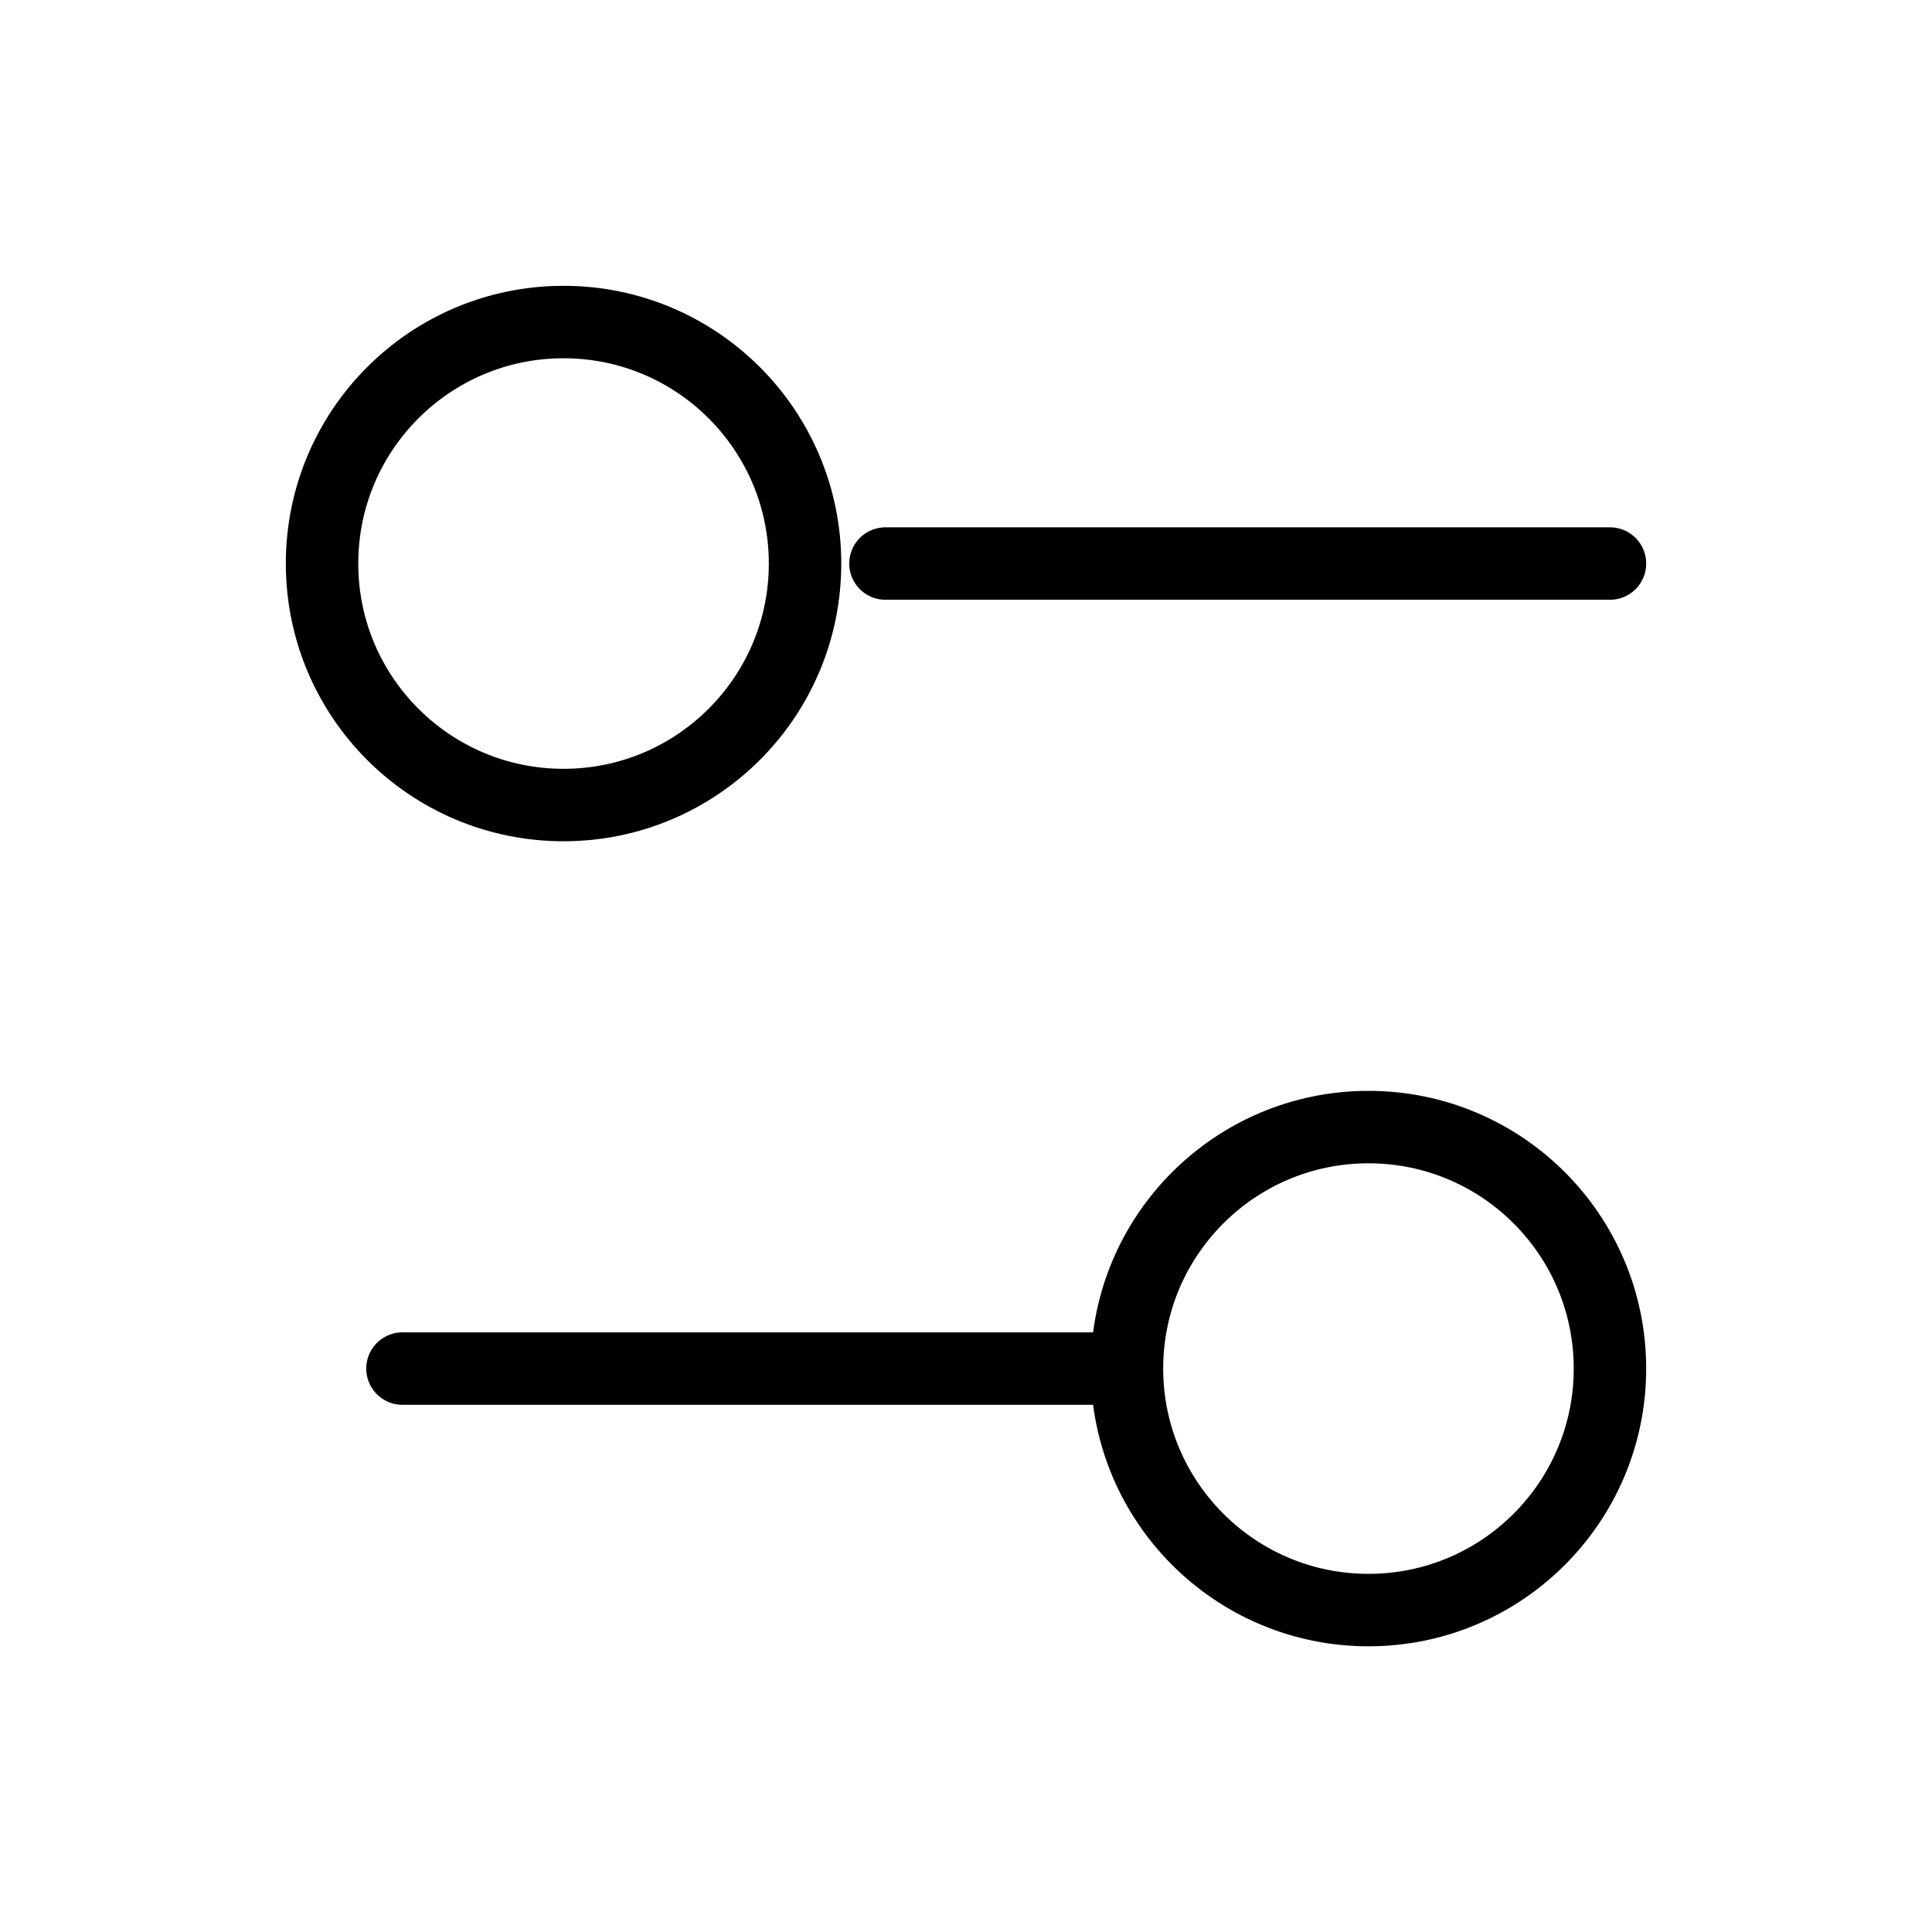
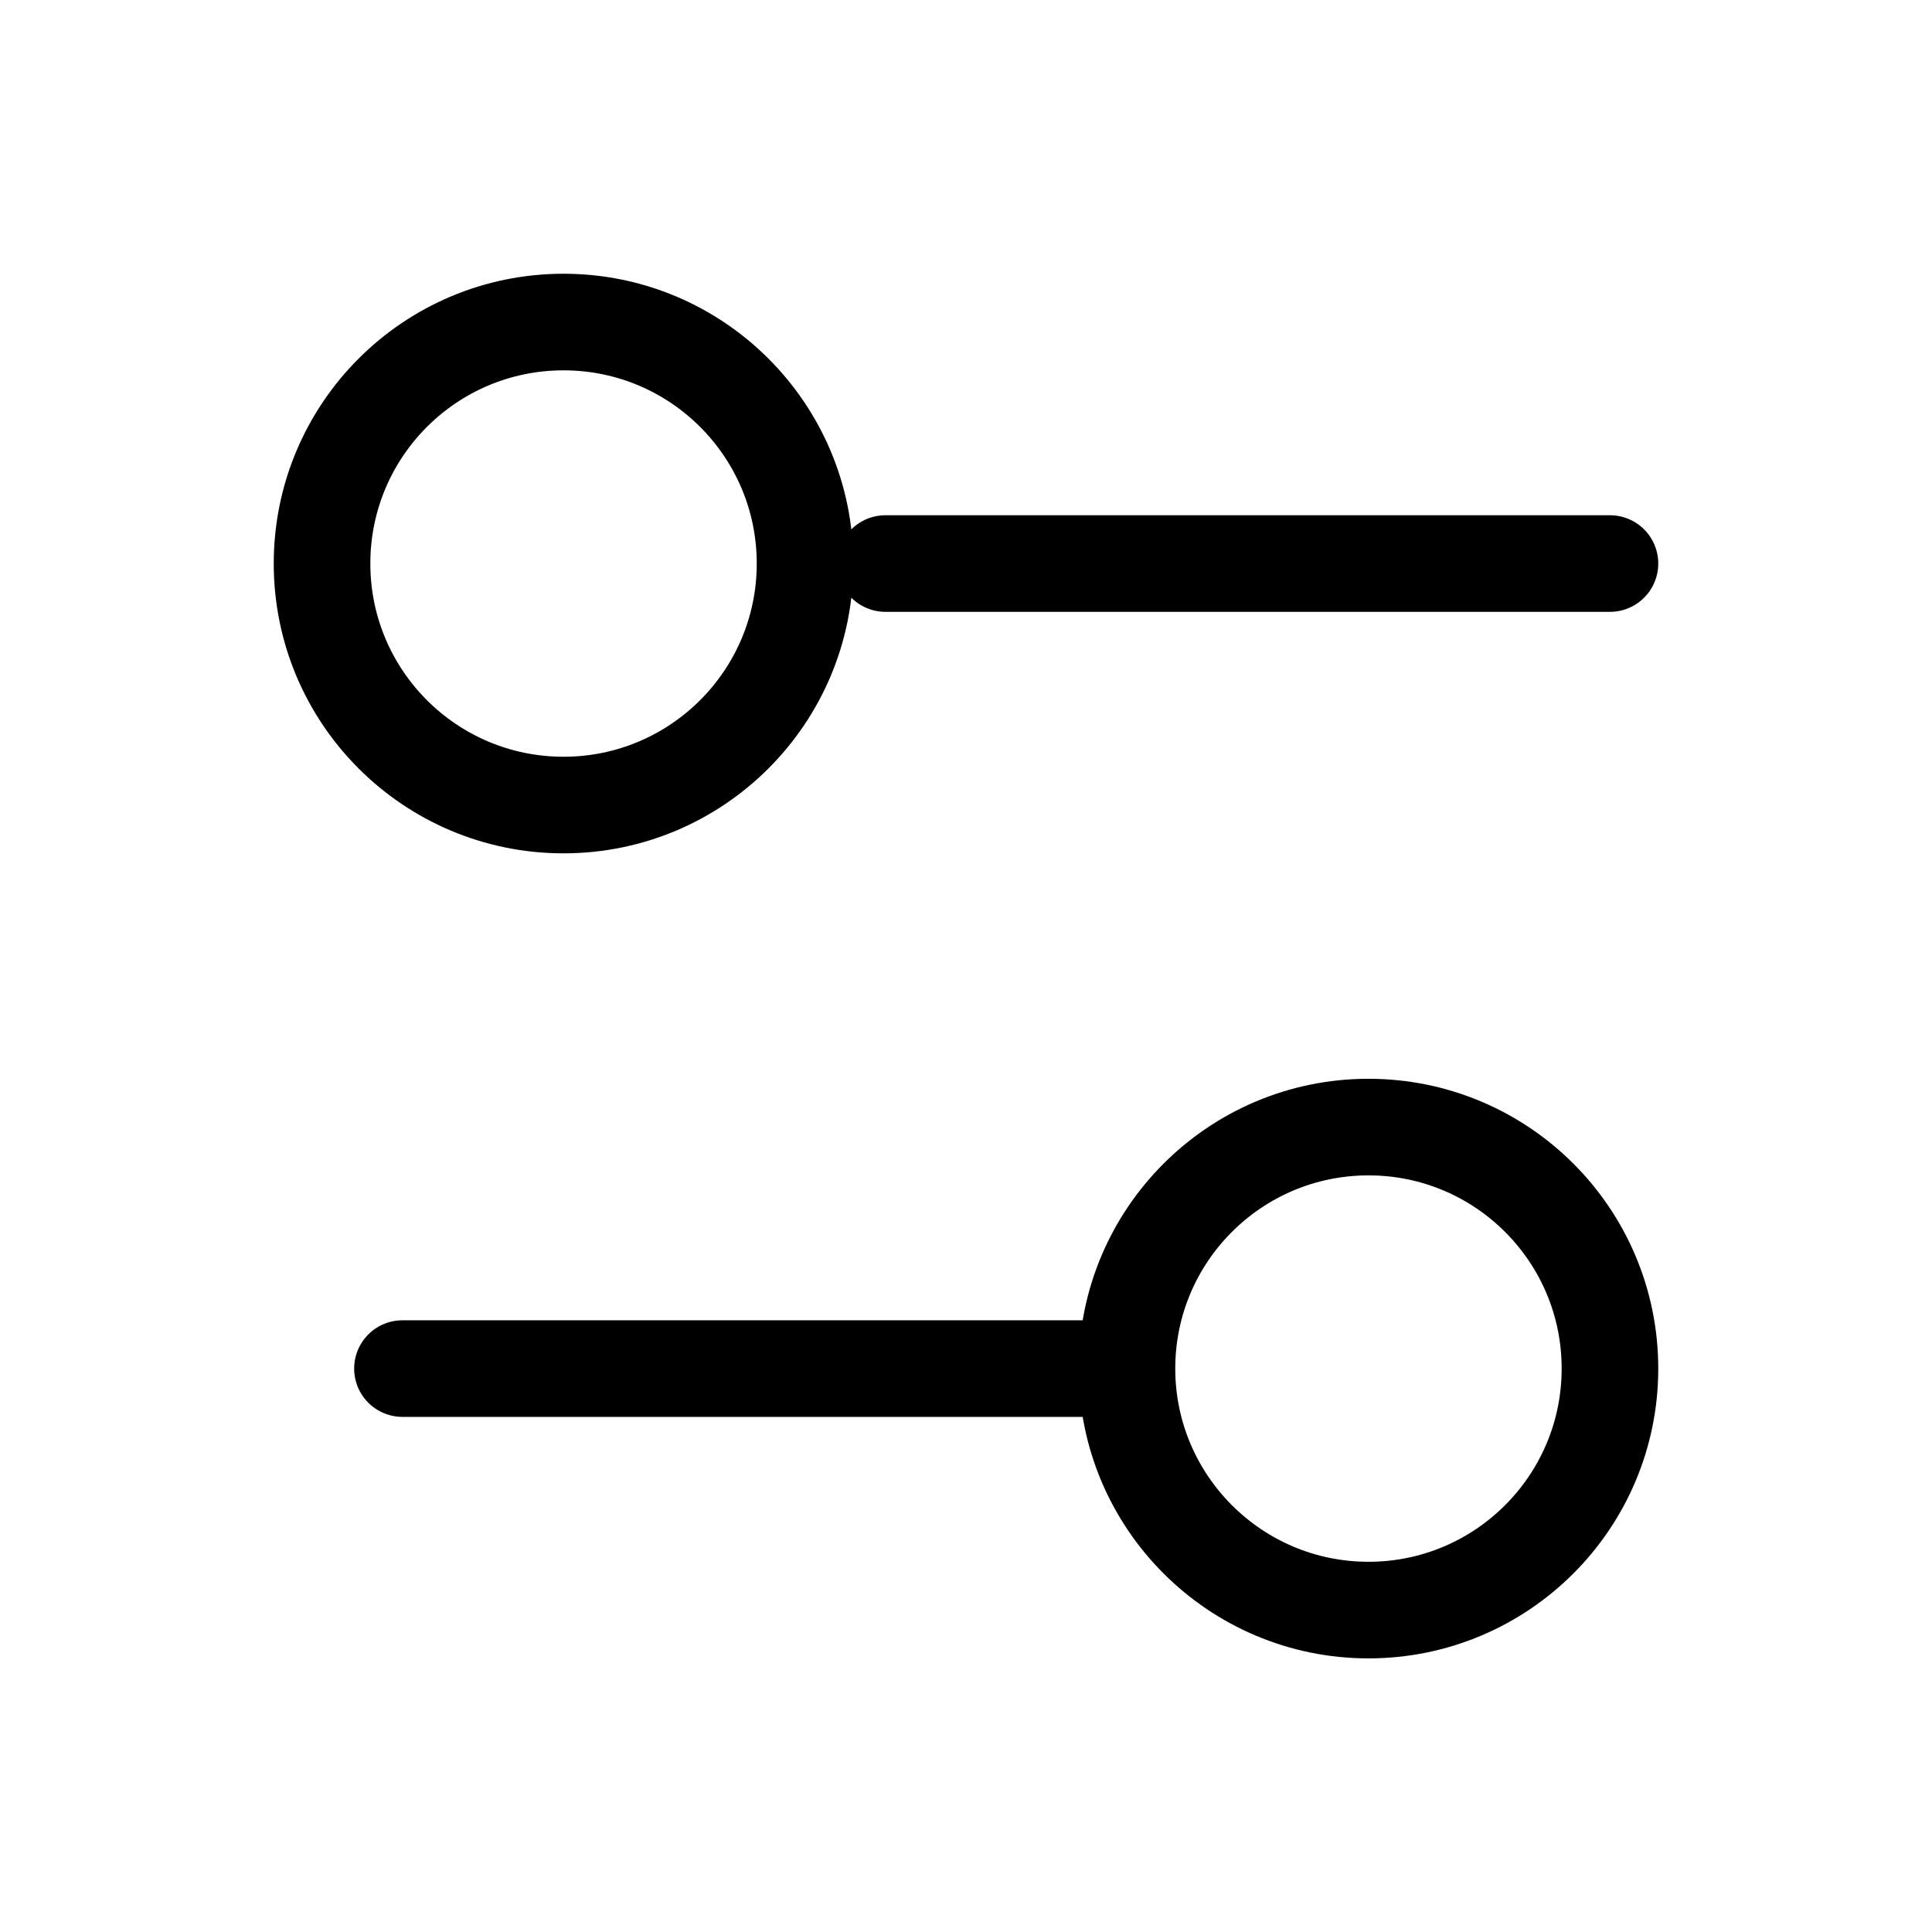
<svg xmlns="http://www.w3.org/2000/svg" width="currentWidth" height="currentHeight" viewBox="0 0 16 16" fill="none">
-   <path d="M13.333 4.667H7.333M9.333 11.334H3.333M9.333 11.334C9.333 12.438 10.229 13.334 11.333 13.334C12.438 13.334 13.333 12.438 13.333 11.334C13.333 10.229 12.438 9.334 11.333 9.334C10.229 9.334 9.333 10.229 9.333 11.334ZM6.667 4.667C6.667 5.772 5.771 6.667 4.667 6.667C3.562 6.667 2.667 5.772 2.667 4.667C2.667 3.562 3.562 2.667 4.667 2.667C5.771 2.667 6.667 3.562 6.667 4.667Z" stroke="currentColor" stroke-width="0.6" stroke-linecap="round" stroke-linejoin="round" />
+   <path d="M13.333 4.667H7.333M9.333 11.334H3.333M9.333 11.334C9.333 12.438 10.229 13.334 11.333 13.334C12.438 13.334 13.333 12.438 13.333 11.334C13.333 10.229 12.438 9.334 11.333 9.334C10.229 9.334 9.333 10.229 9.333 11.334ZM6.667 4.667C6.667 5.772 5.771 6.667 4.667 6.667C3.562 6.667 2.667 5.772 2.667 4.667C2.667 3.562 3.562 2.667 4.667 2.667C5.771 2.667 6.667 3.562 6.667 4.667Z" stroke="currentColor" stroke-width="0.8" stroke-linecap="round" stroke-linejoin="round" />
</svg>
